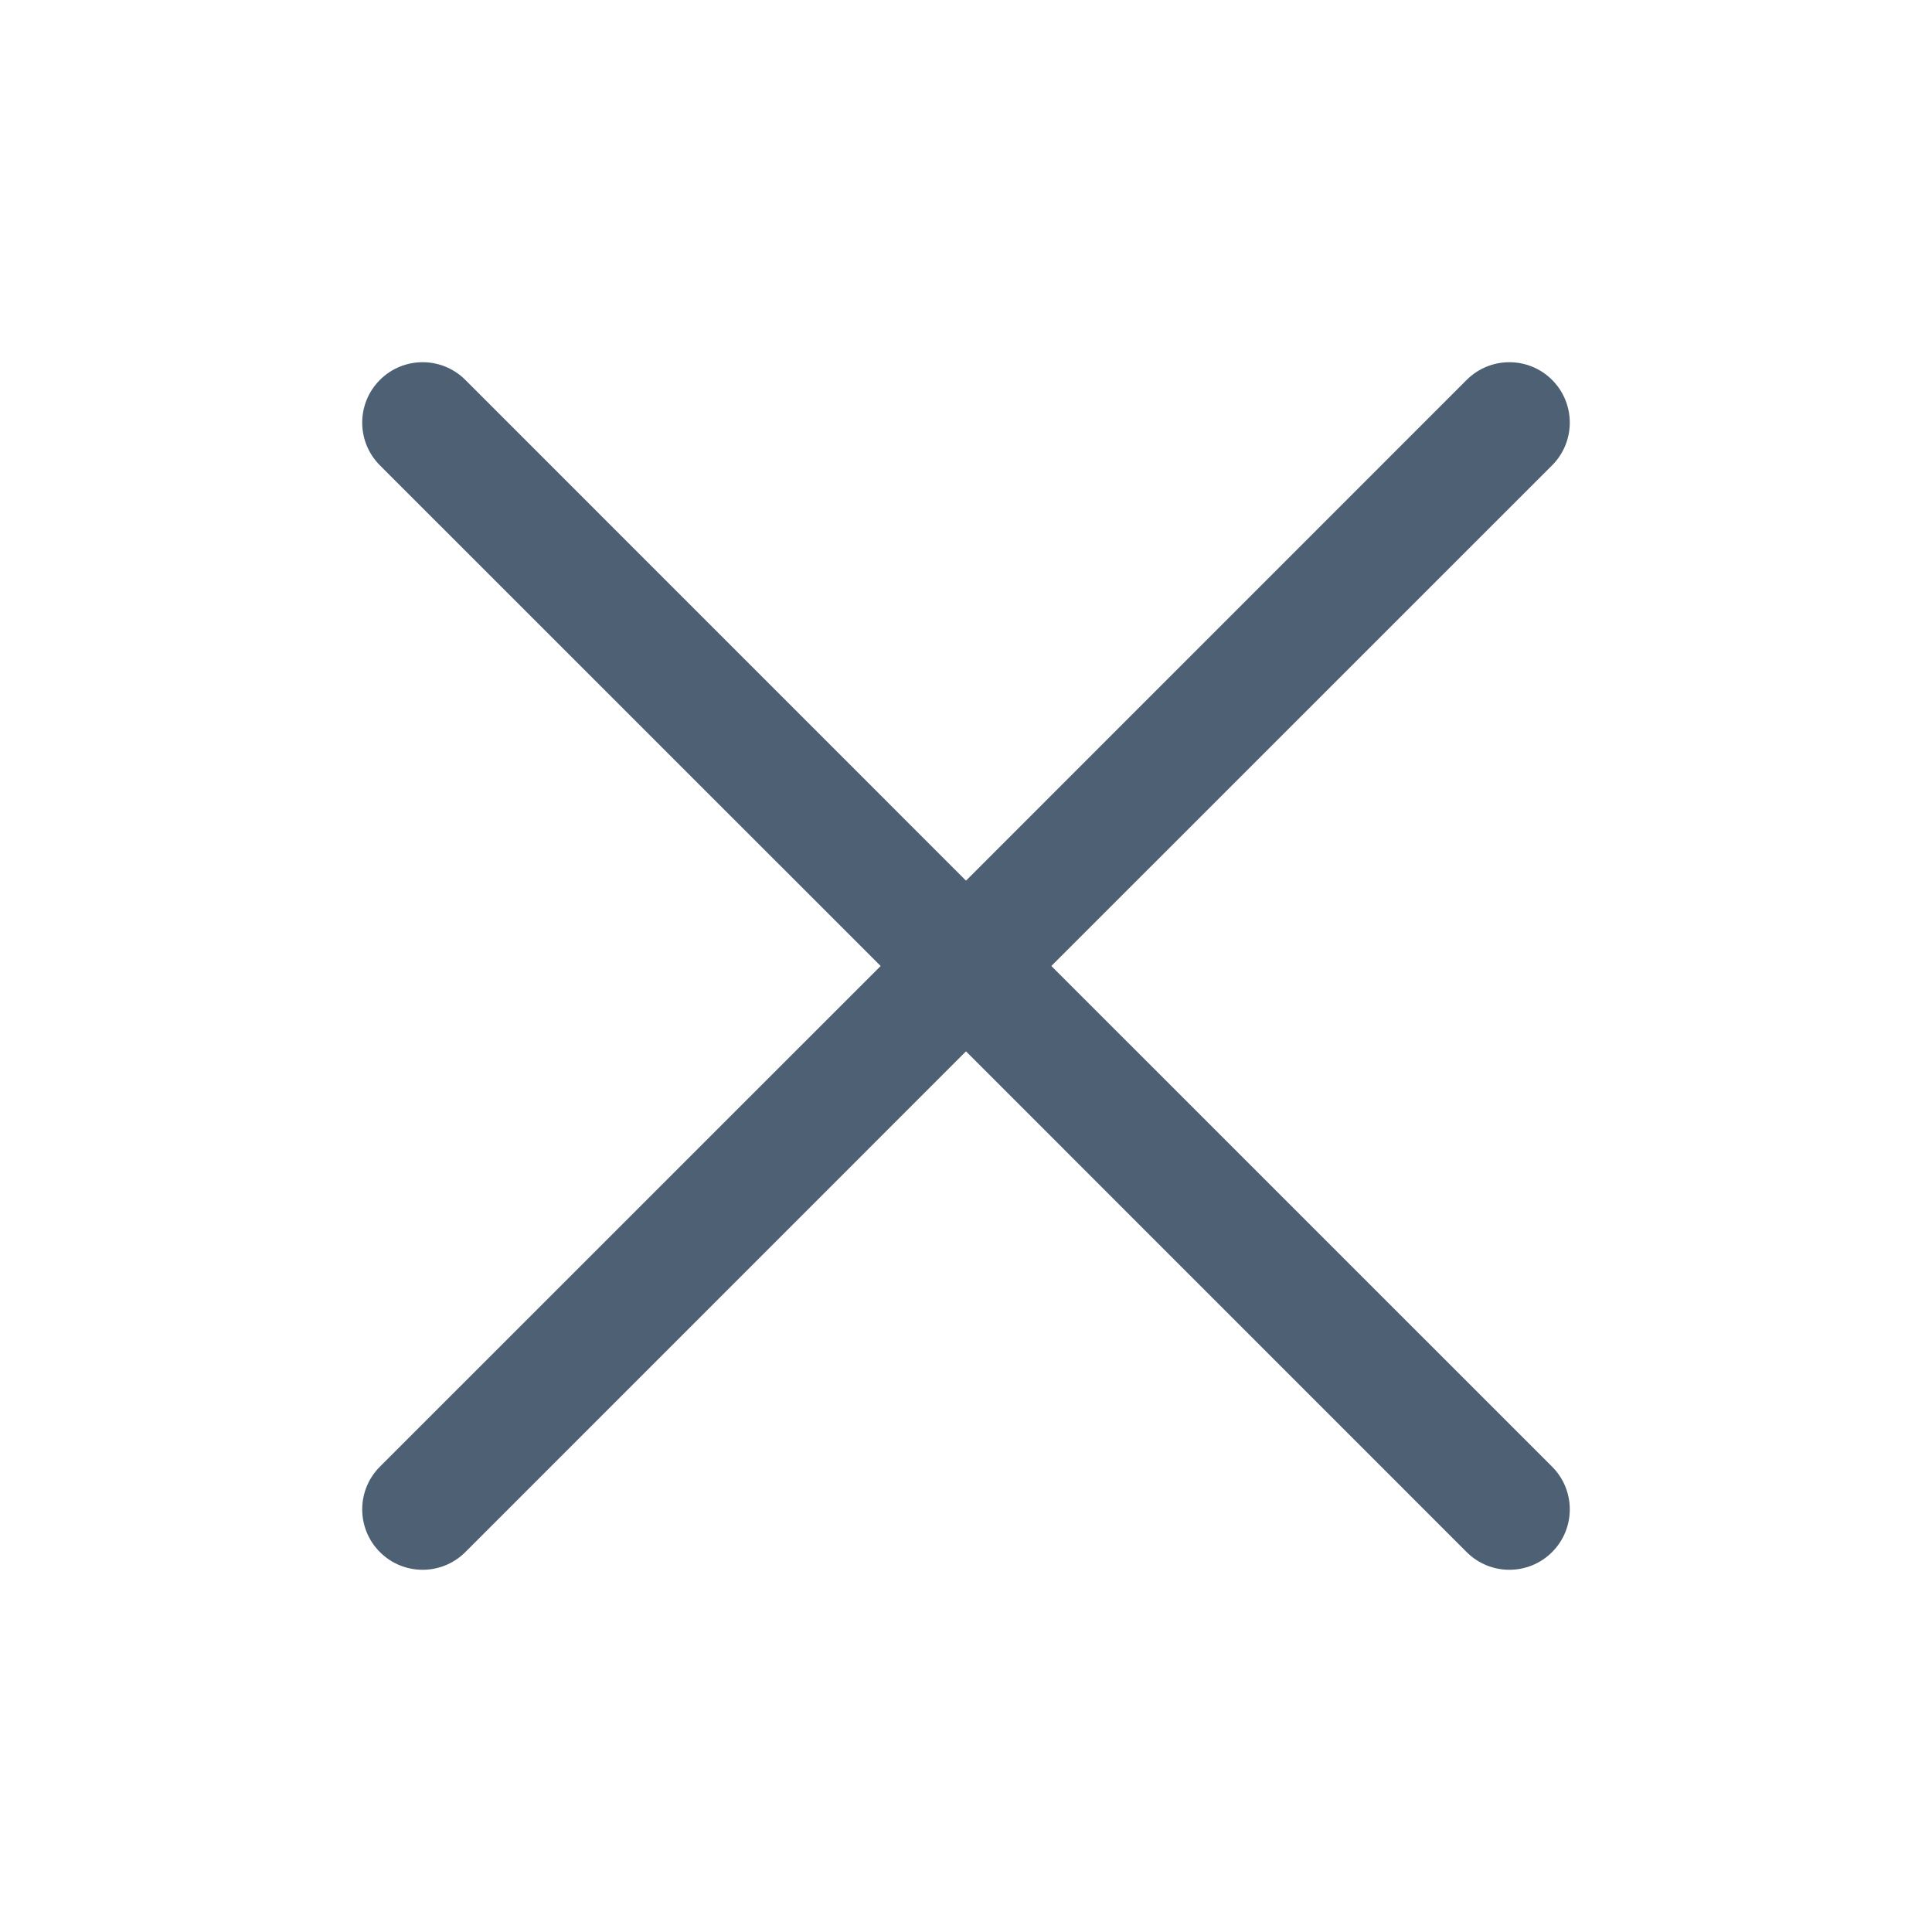
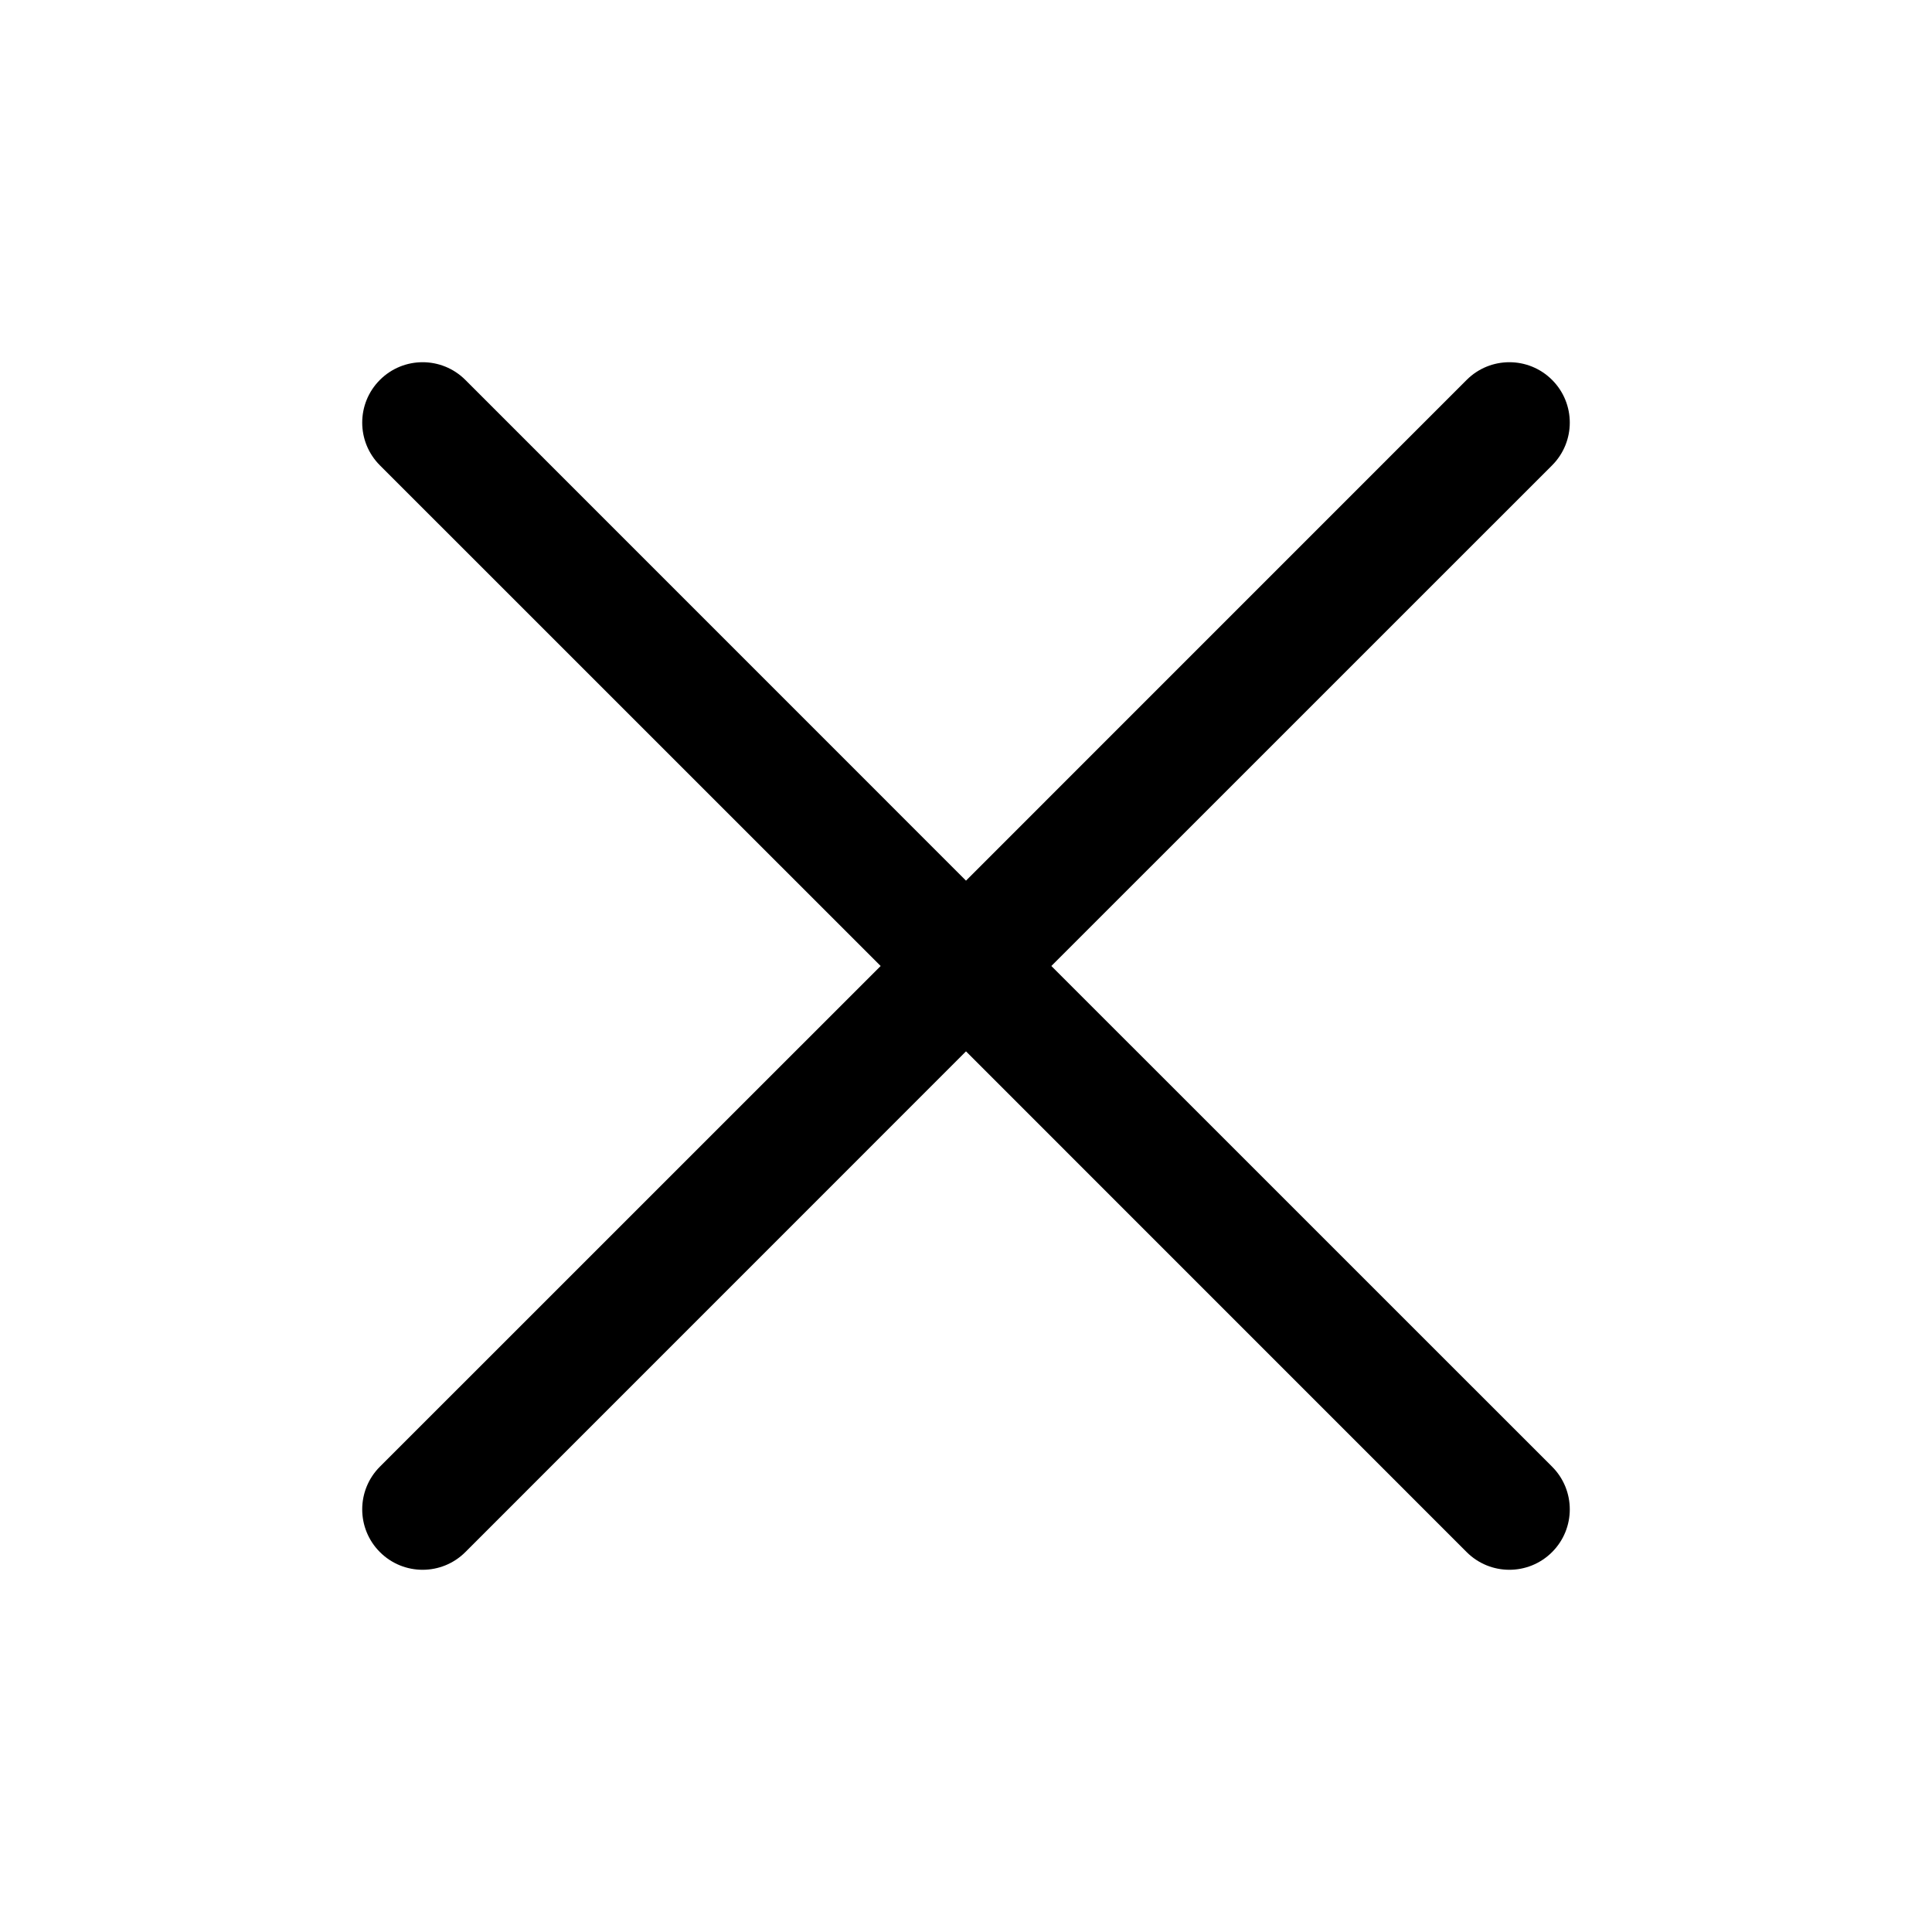
- <svg xmlns="http://www.w3.org/2000/svg" width="24" height="24" fill="#4e6074" viewBox="0 0 256 256">
+ <svg xmlns="http://www.w3.org/2000/svg" width="32" height="32" fill="#000000" viewBox="0 0 256 256">
  <path d="M205.66,194.34a8,8,0,0,1-11.32,11.32L128,139.31,61.66,205.66a8,8,0,0,1-11.32-11.32L116.69,128,50.34,61.66A8,8,0,0,1,61.66,50.34L128,116.69l66.34-66.35a8,8,0,0,1,11.32,11.32L139.31,128Z" />
</svg>
